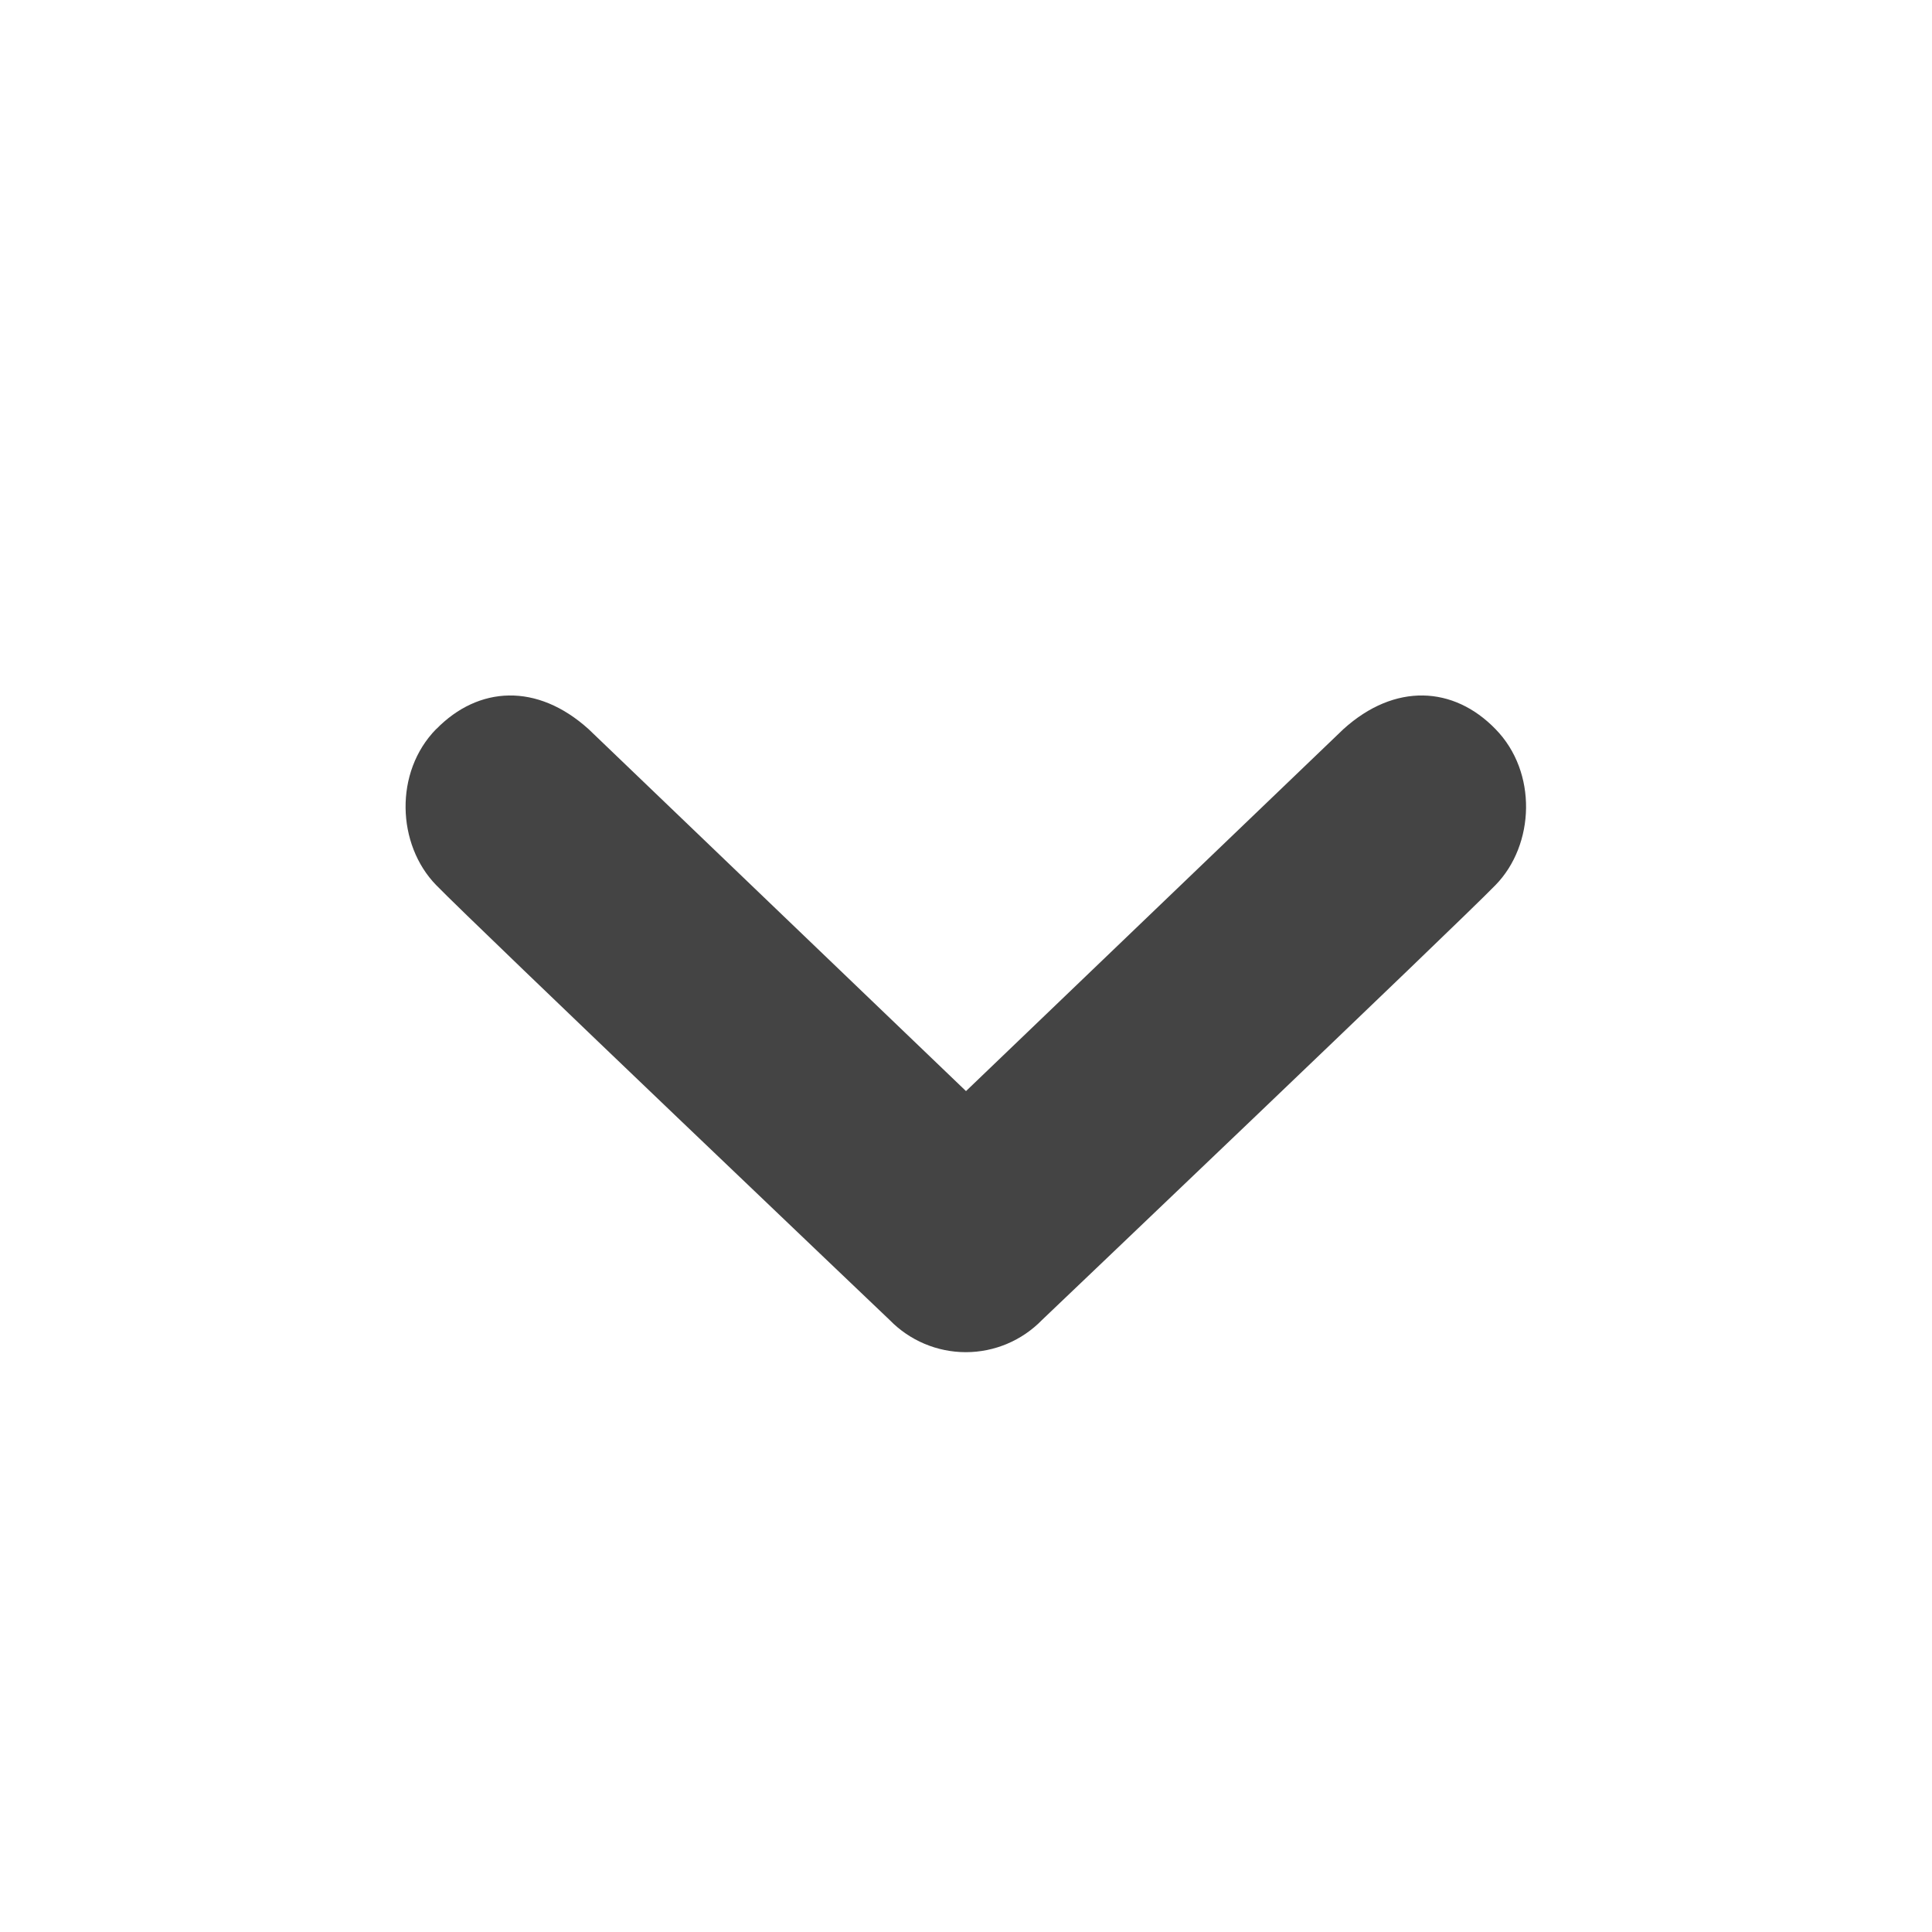
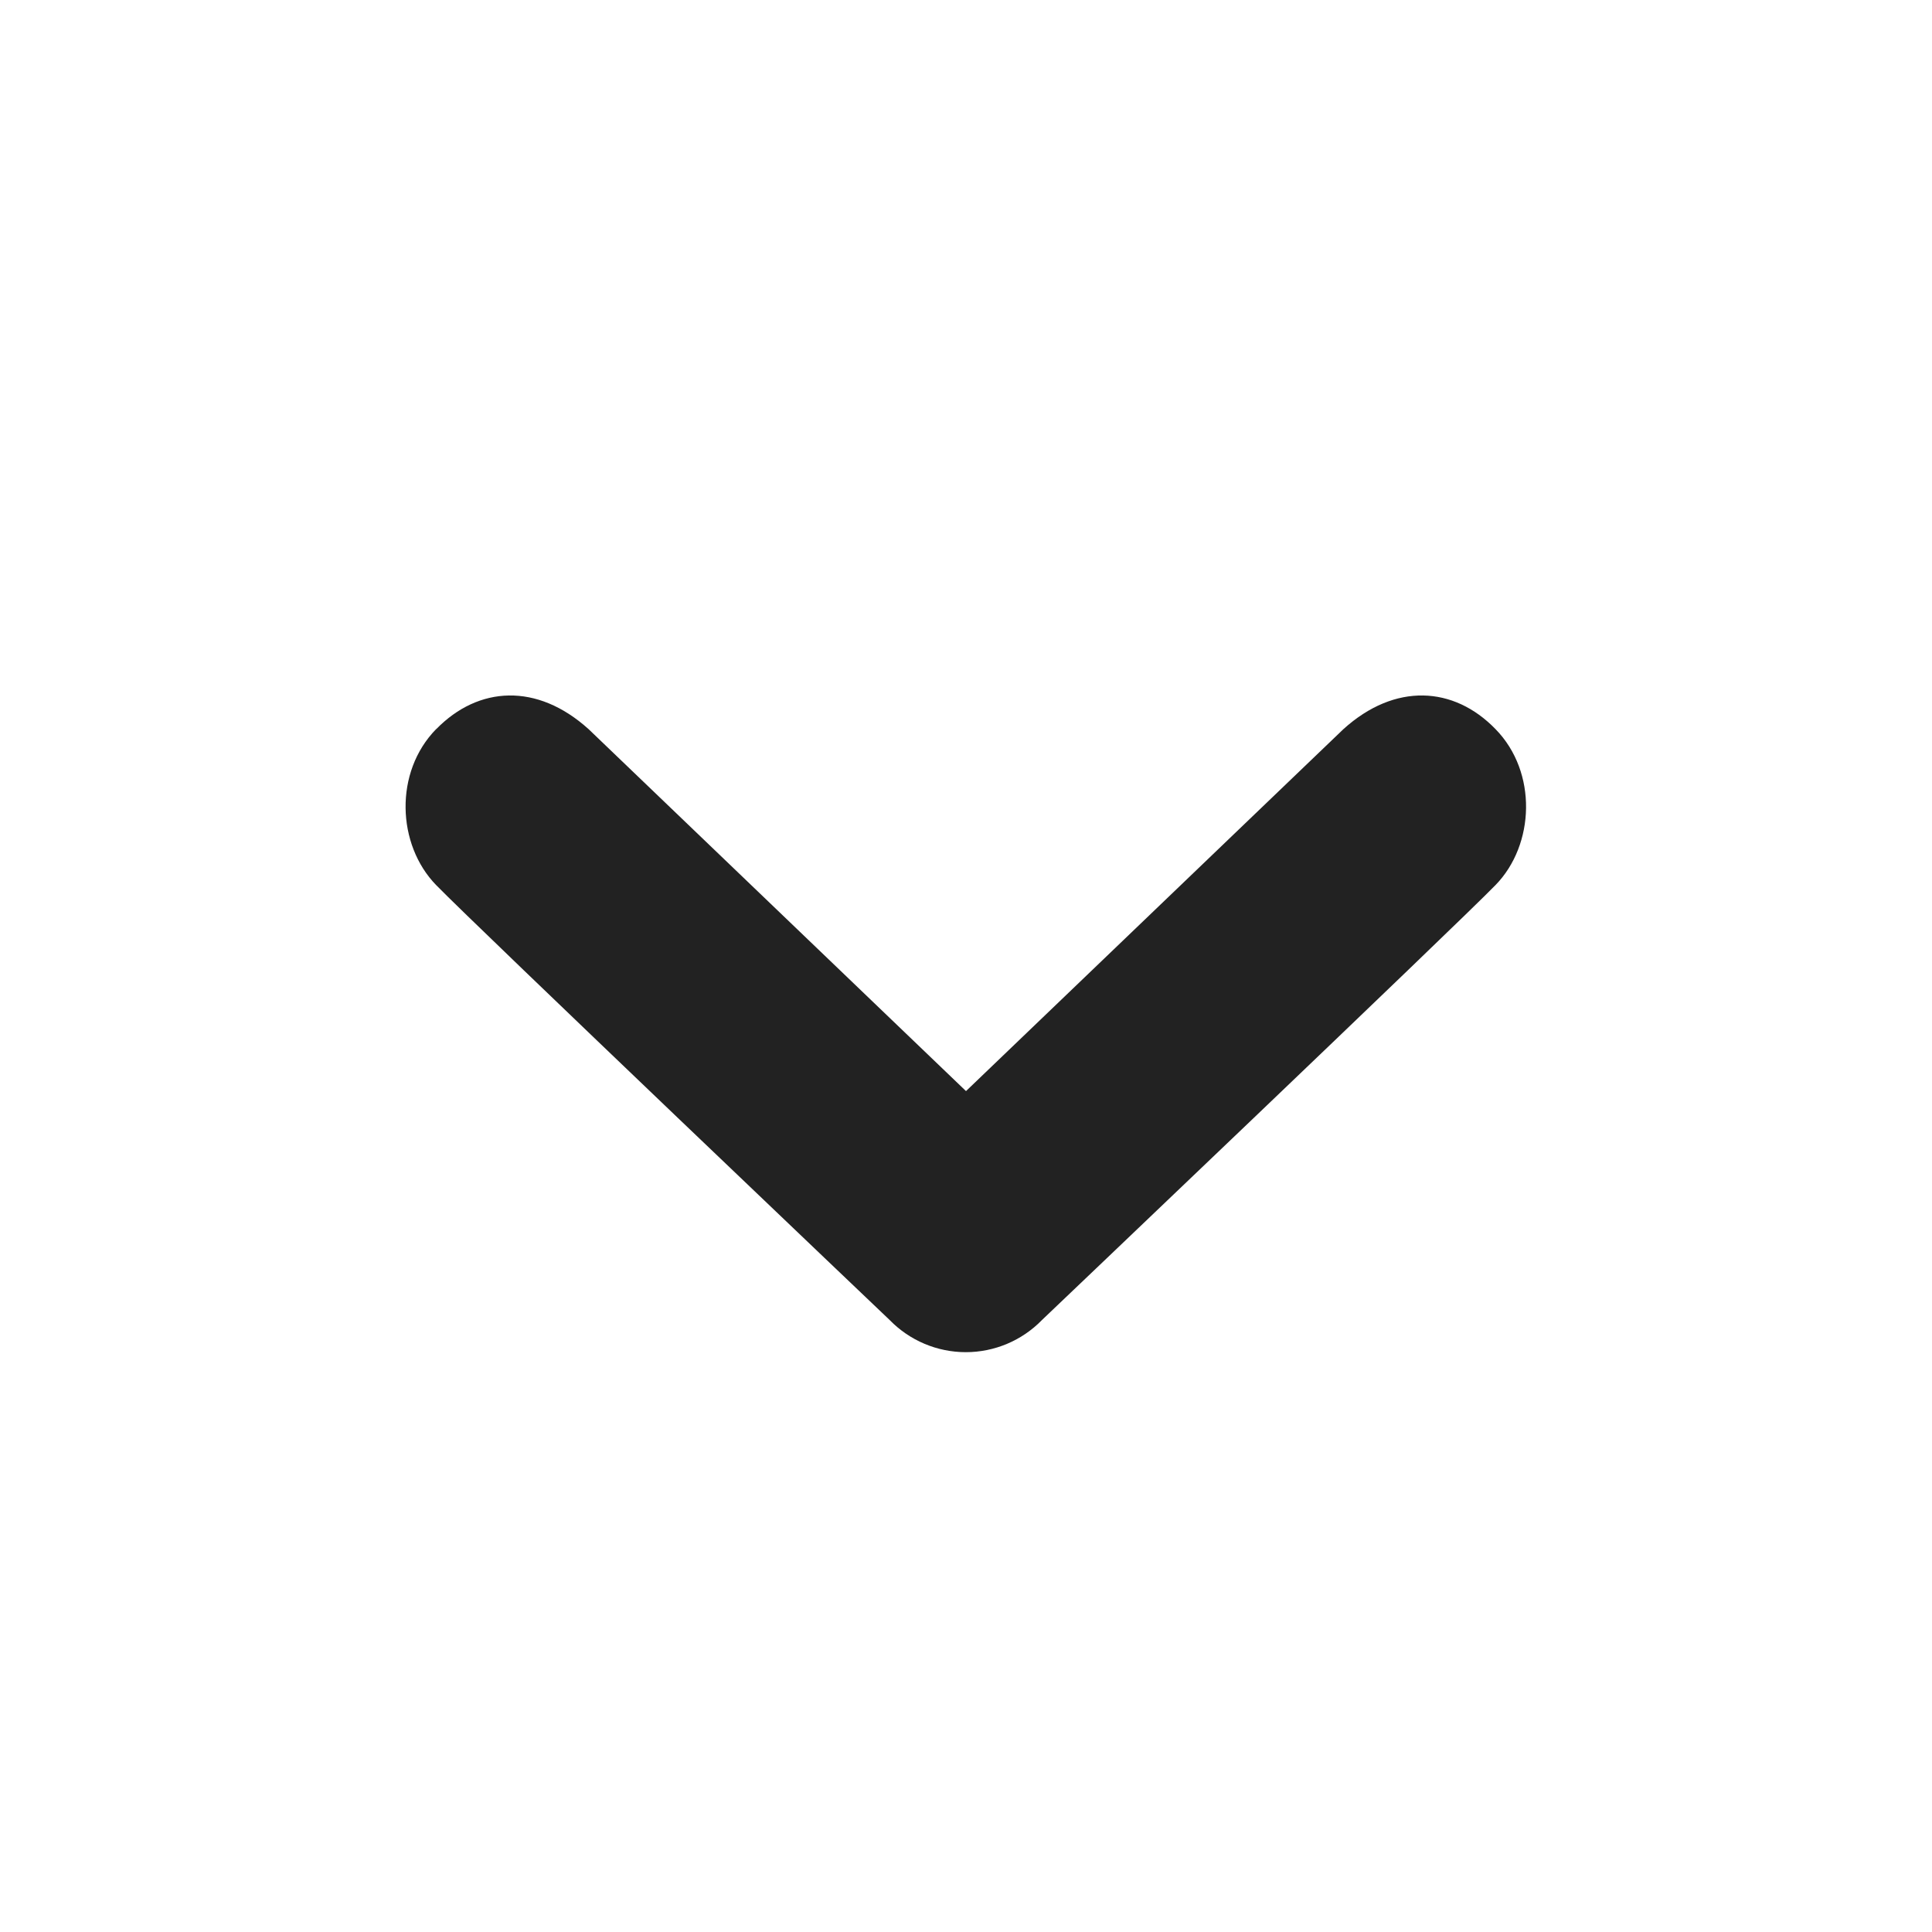
<svg xmlns="http://www.w3.org/2000/svg" width="16" height="16" viewBox="0 0 16 16">
-   <path fill="#444" d="M3.613 6.038c.349-.357.834-.385 1.261 0L8 9.036l3.126-2.998c.426-.385.913-.357 1.259 0 .349.356.326.958 0 1.292-.325.334-3.756 3.602-3.756 3.602a.88.88 0 0 1-1.261 0S3.938 7.665 3.612 7.33s-.349-.936 0-1.292z" />
+   <path fill="#222" d="M3.613 6.038c.349-.357.834-.385 1.261 0L8 9.036l3.126-2.998c.426-.385.913-.357 1.259 0 .349.356.326.958 0 1.292-.325.334-3.756 3.602-3.756 3.602a.88.88 0 0 1-1.261 0S3.938 7.665 3.612 7.33s-.349-.936 0-1.292z" />
</svg>
